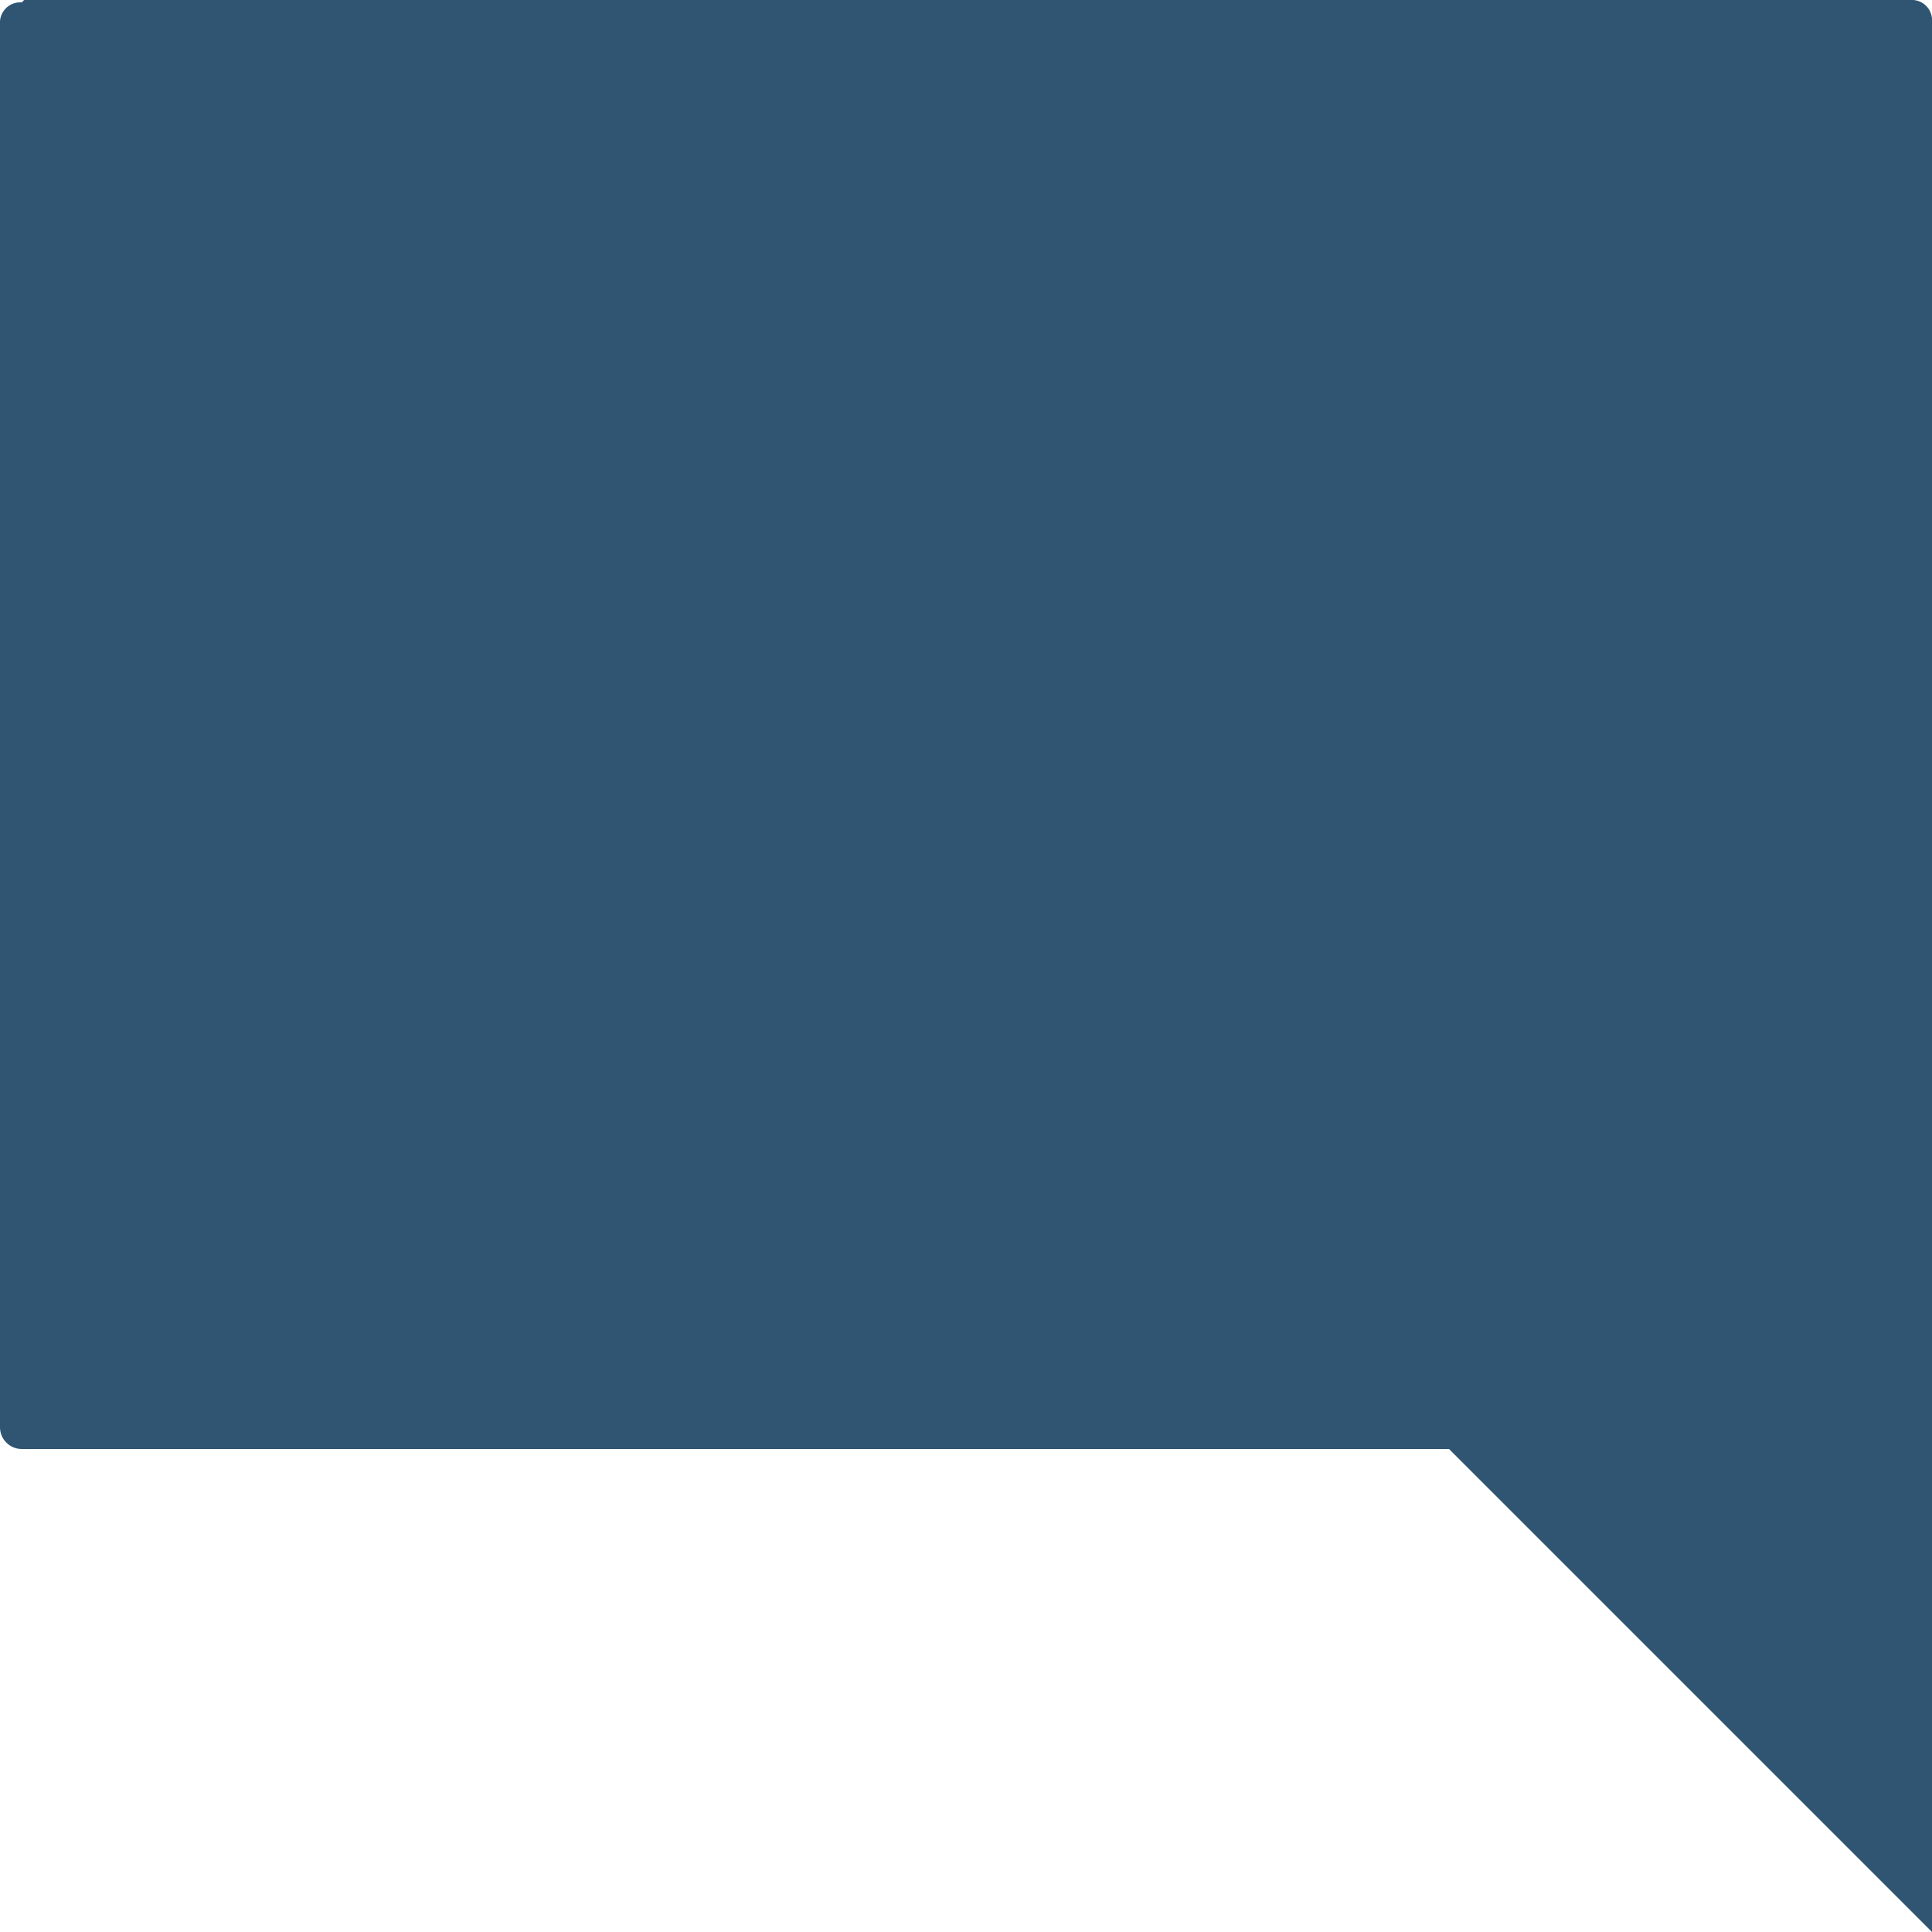
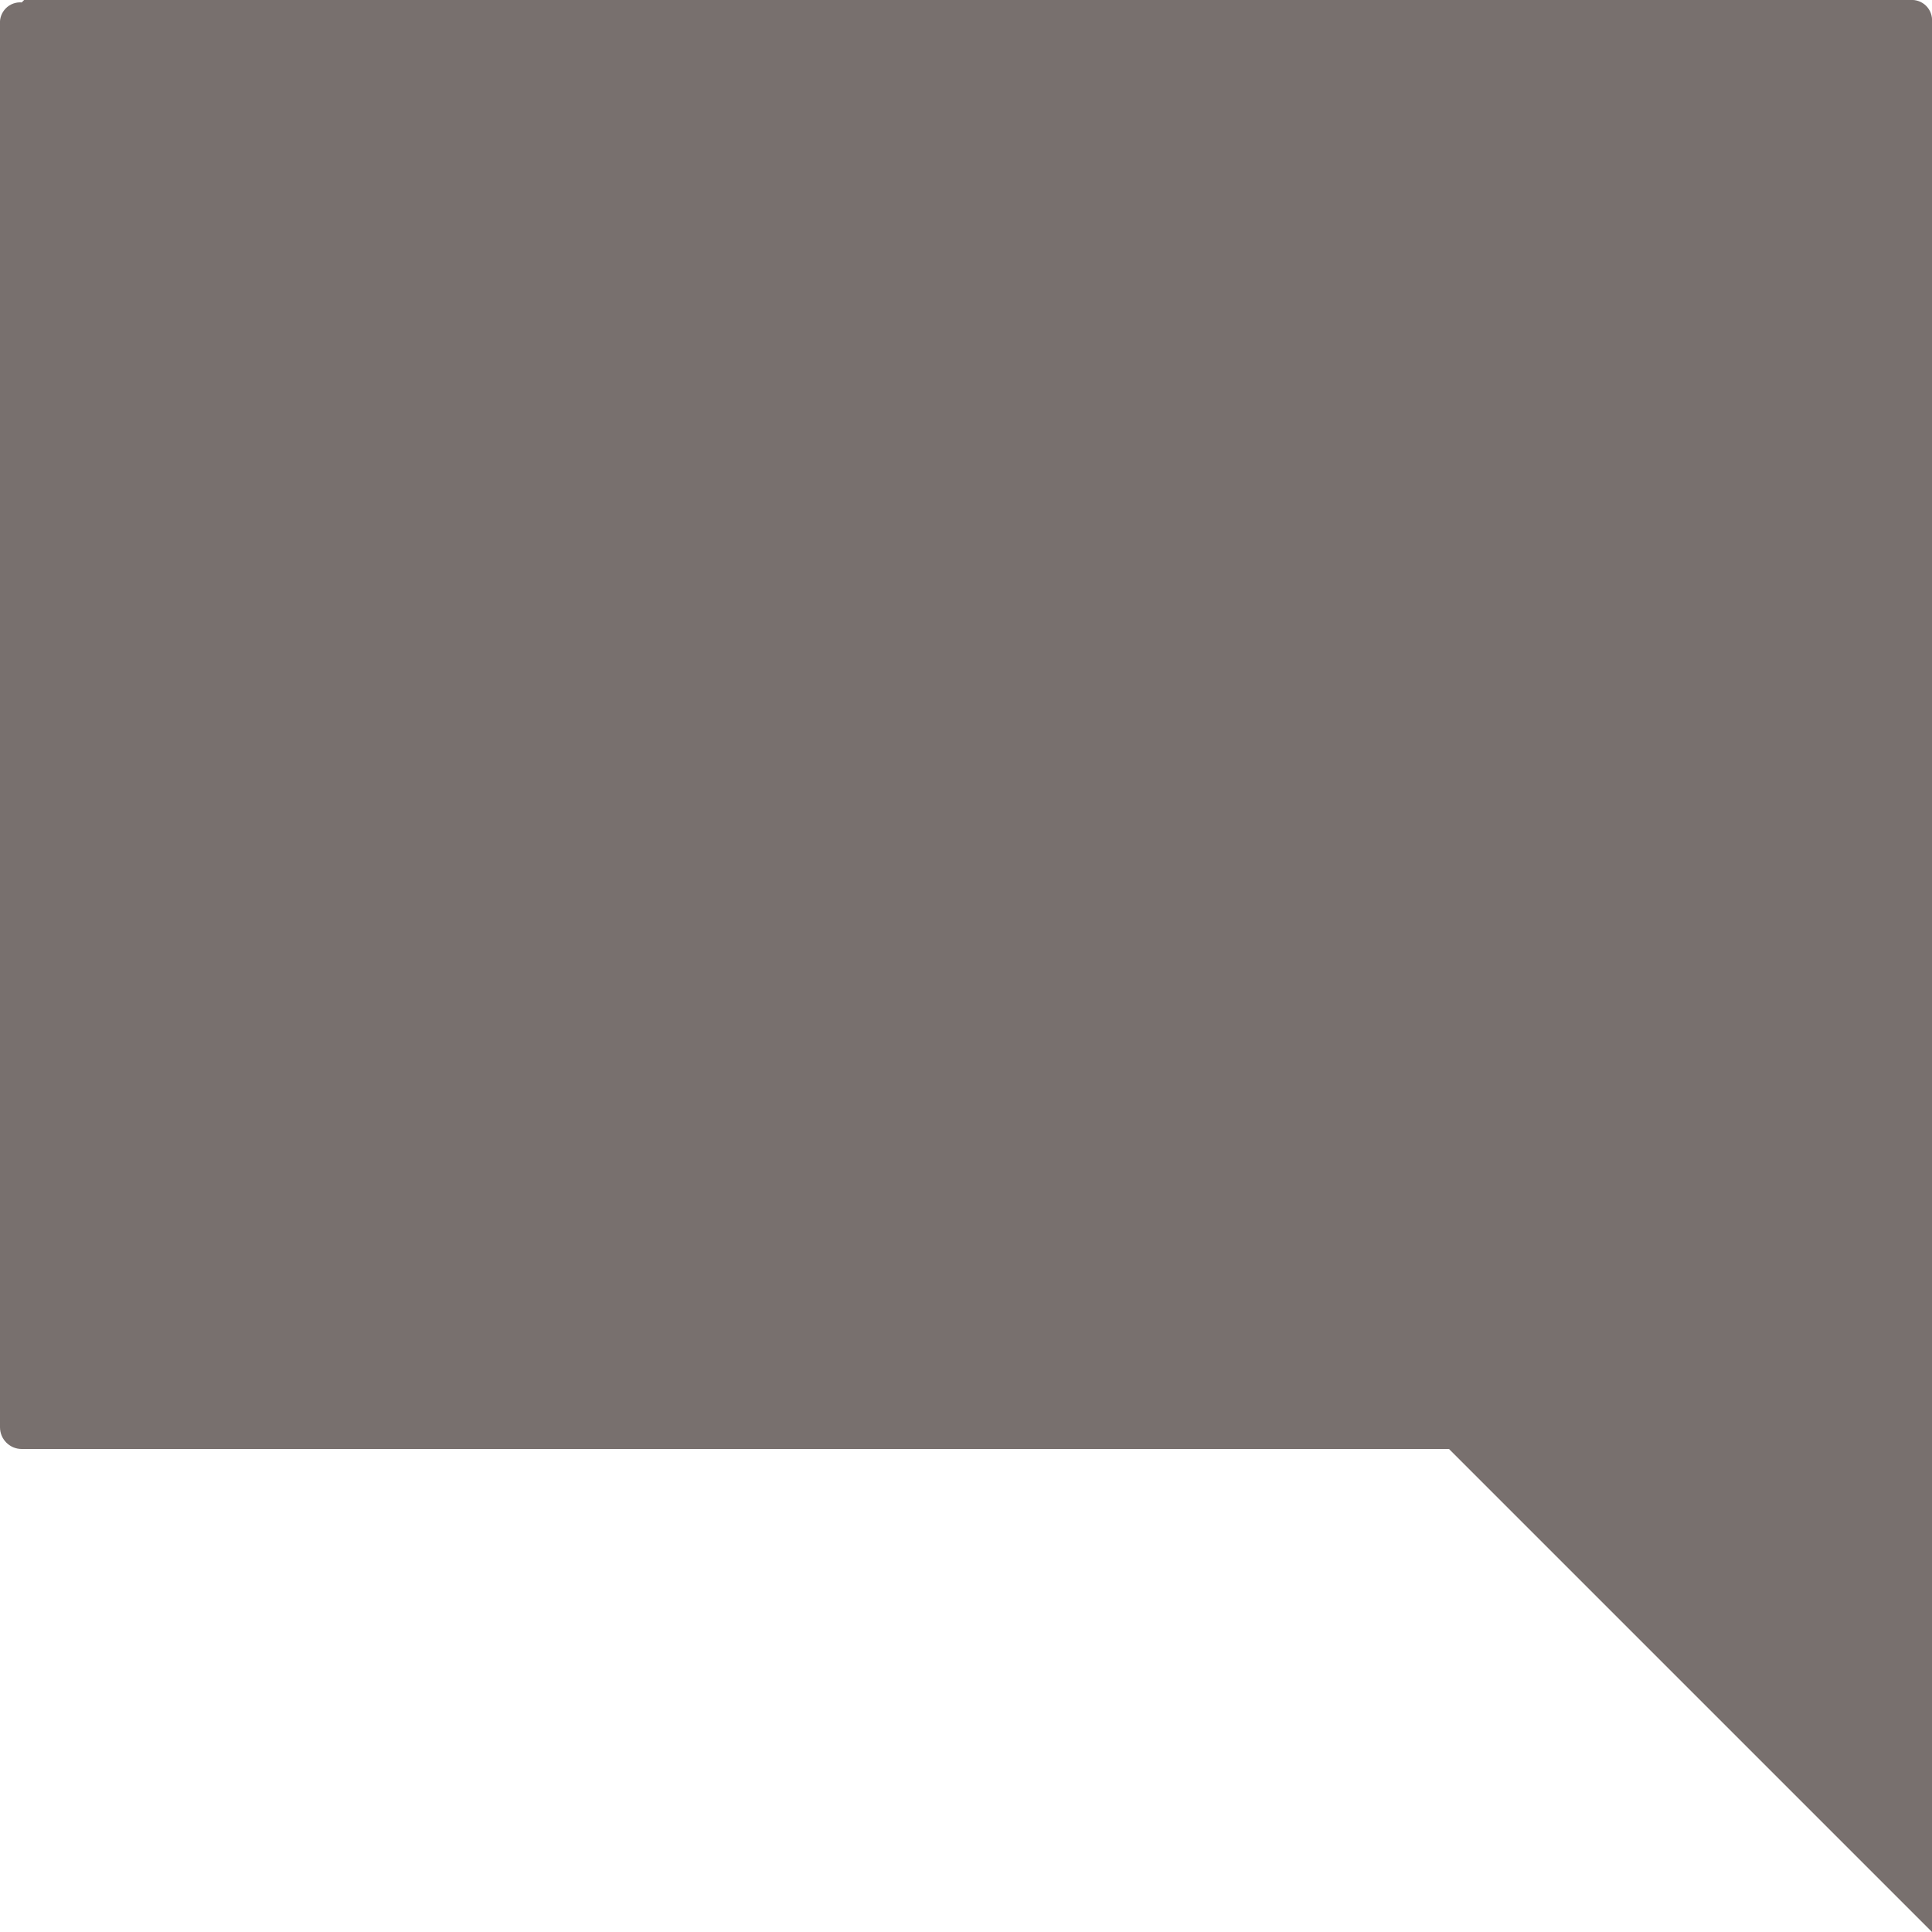
<svg xmlns="http://www.w3.org/2000/svg" id="Layer_1" data-name="Layer 1" width="64" height="64" viewBox="0 0 64 64">
  <defs>
-     <style>.cls-1{fill:#2f5572;}</style>
+     <style>.cls-1{fill:#78706e;}</style>
  </defs>
  <path class="cls-1" d="M0.72,0.08A0.67,0.67,0,0,0,0,.8V47.28A0.72,0.72,0,0,0,.72,48H48L64,64V0.72A0.67,0.67,0,0,0,63.28,0H0.8Z" />
</svg>
